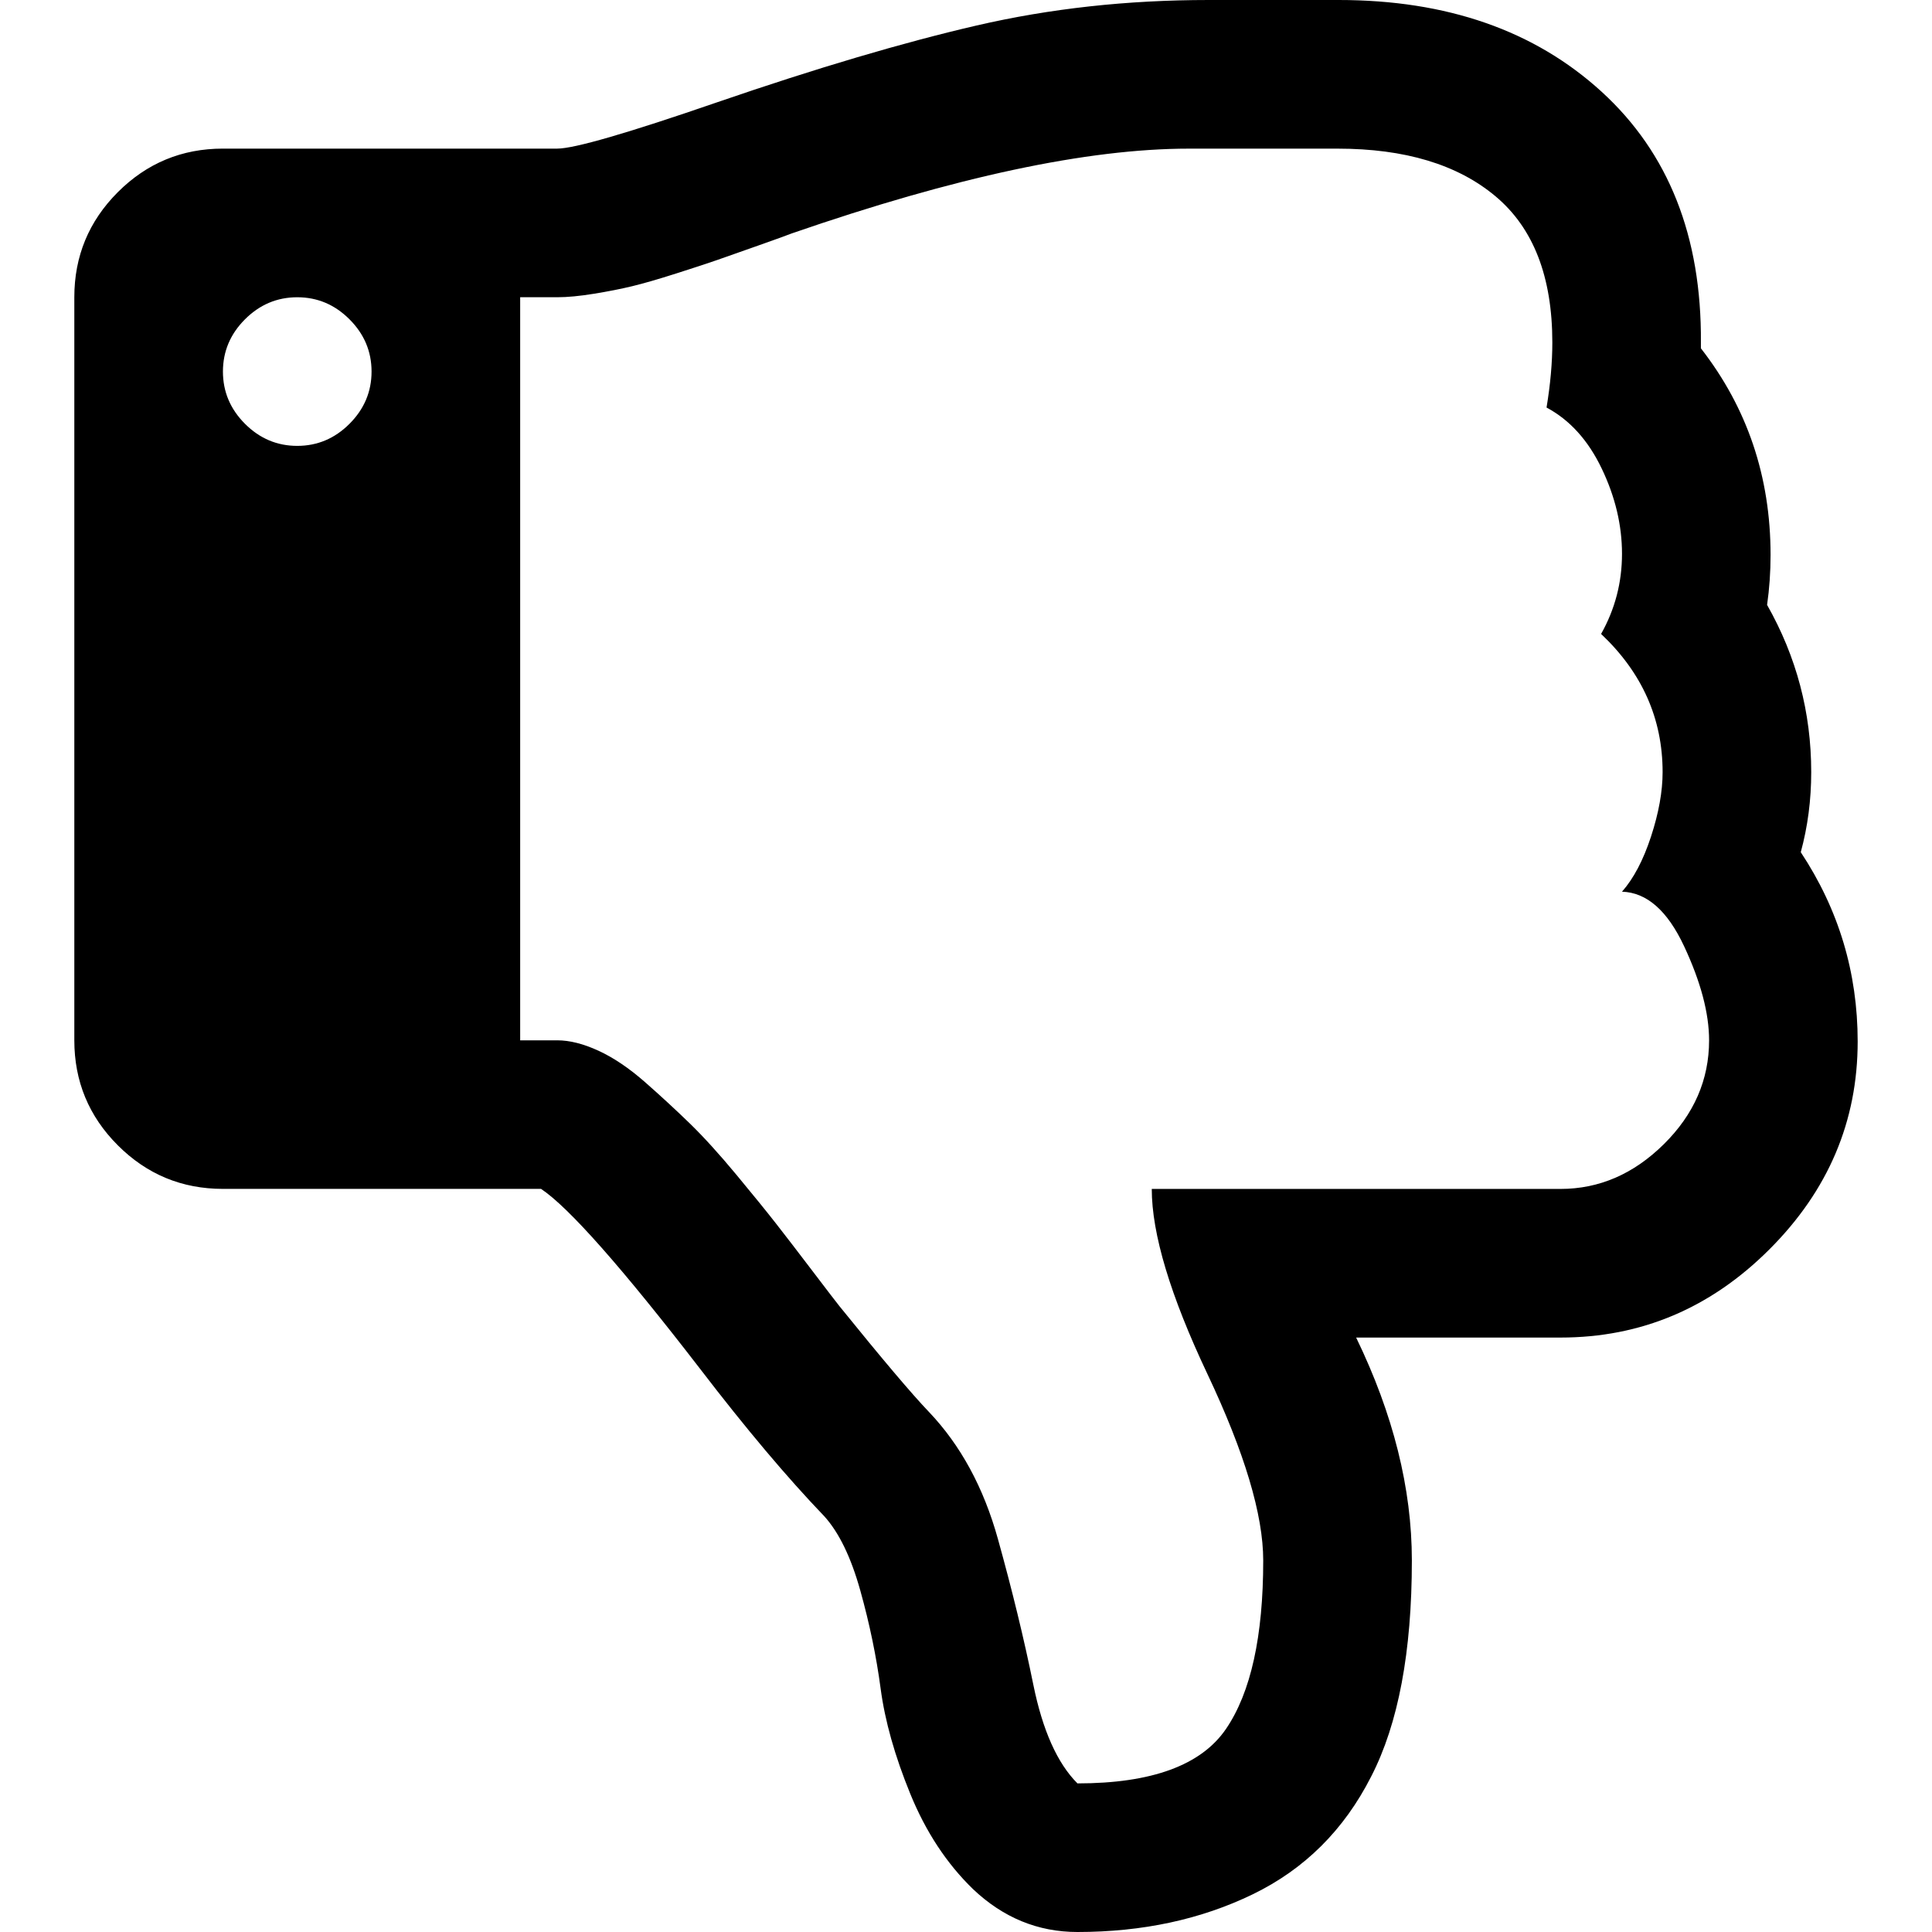
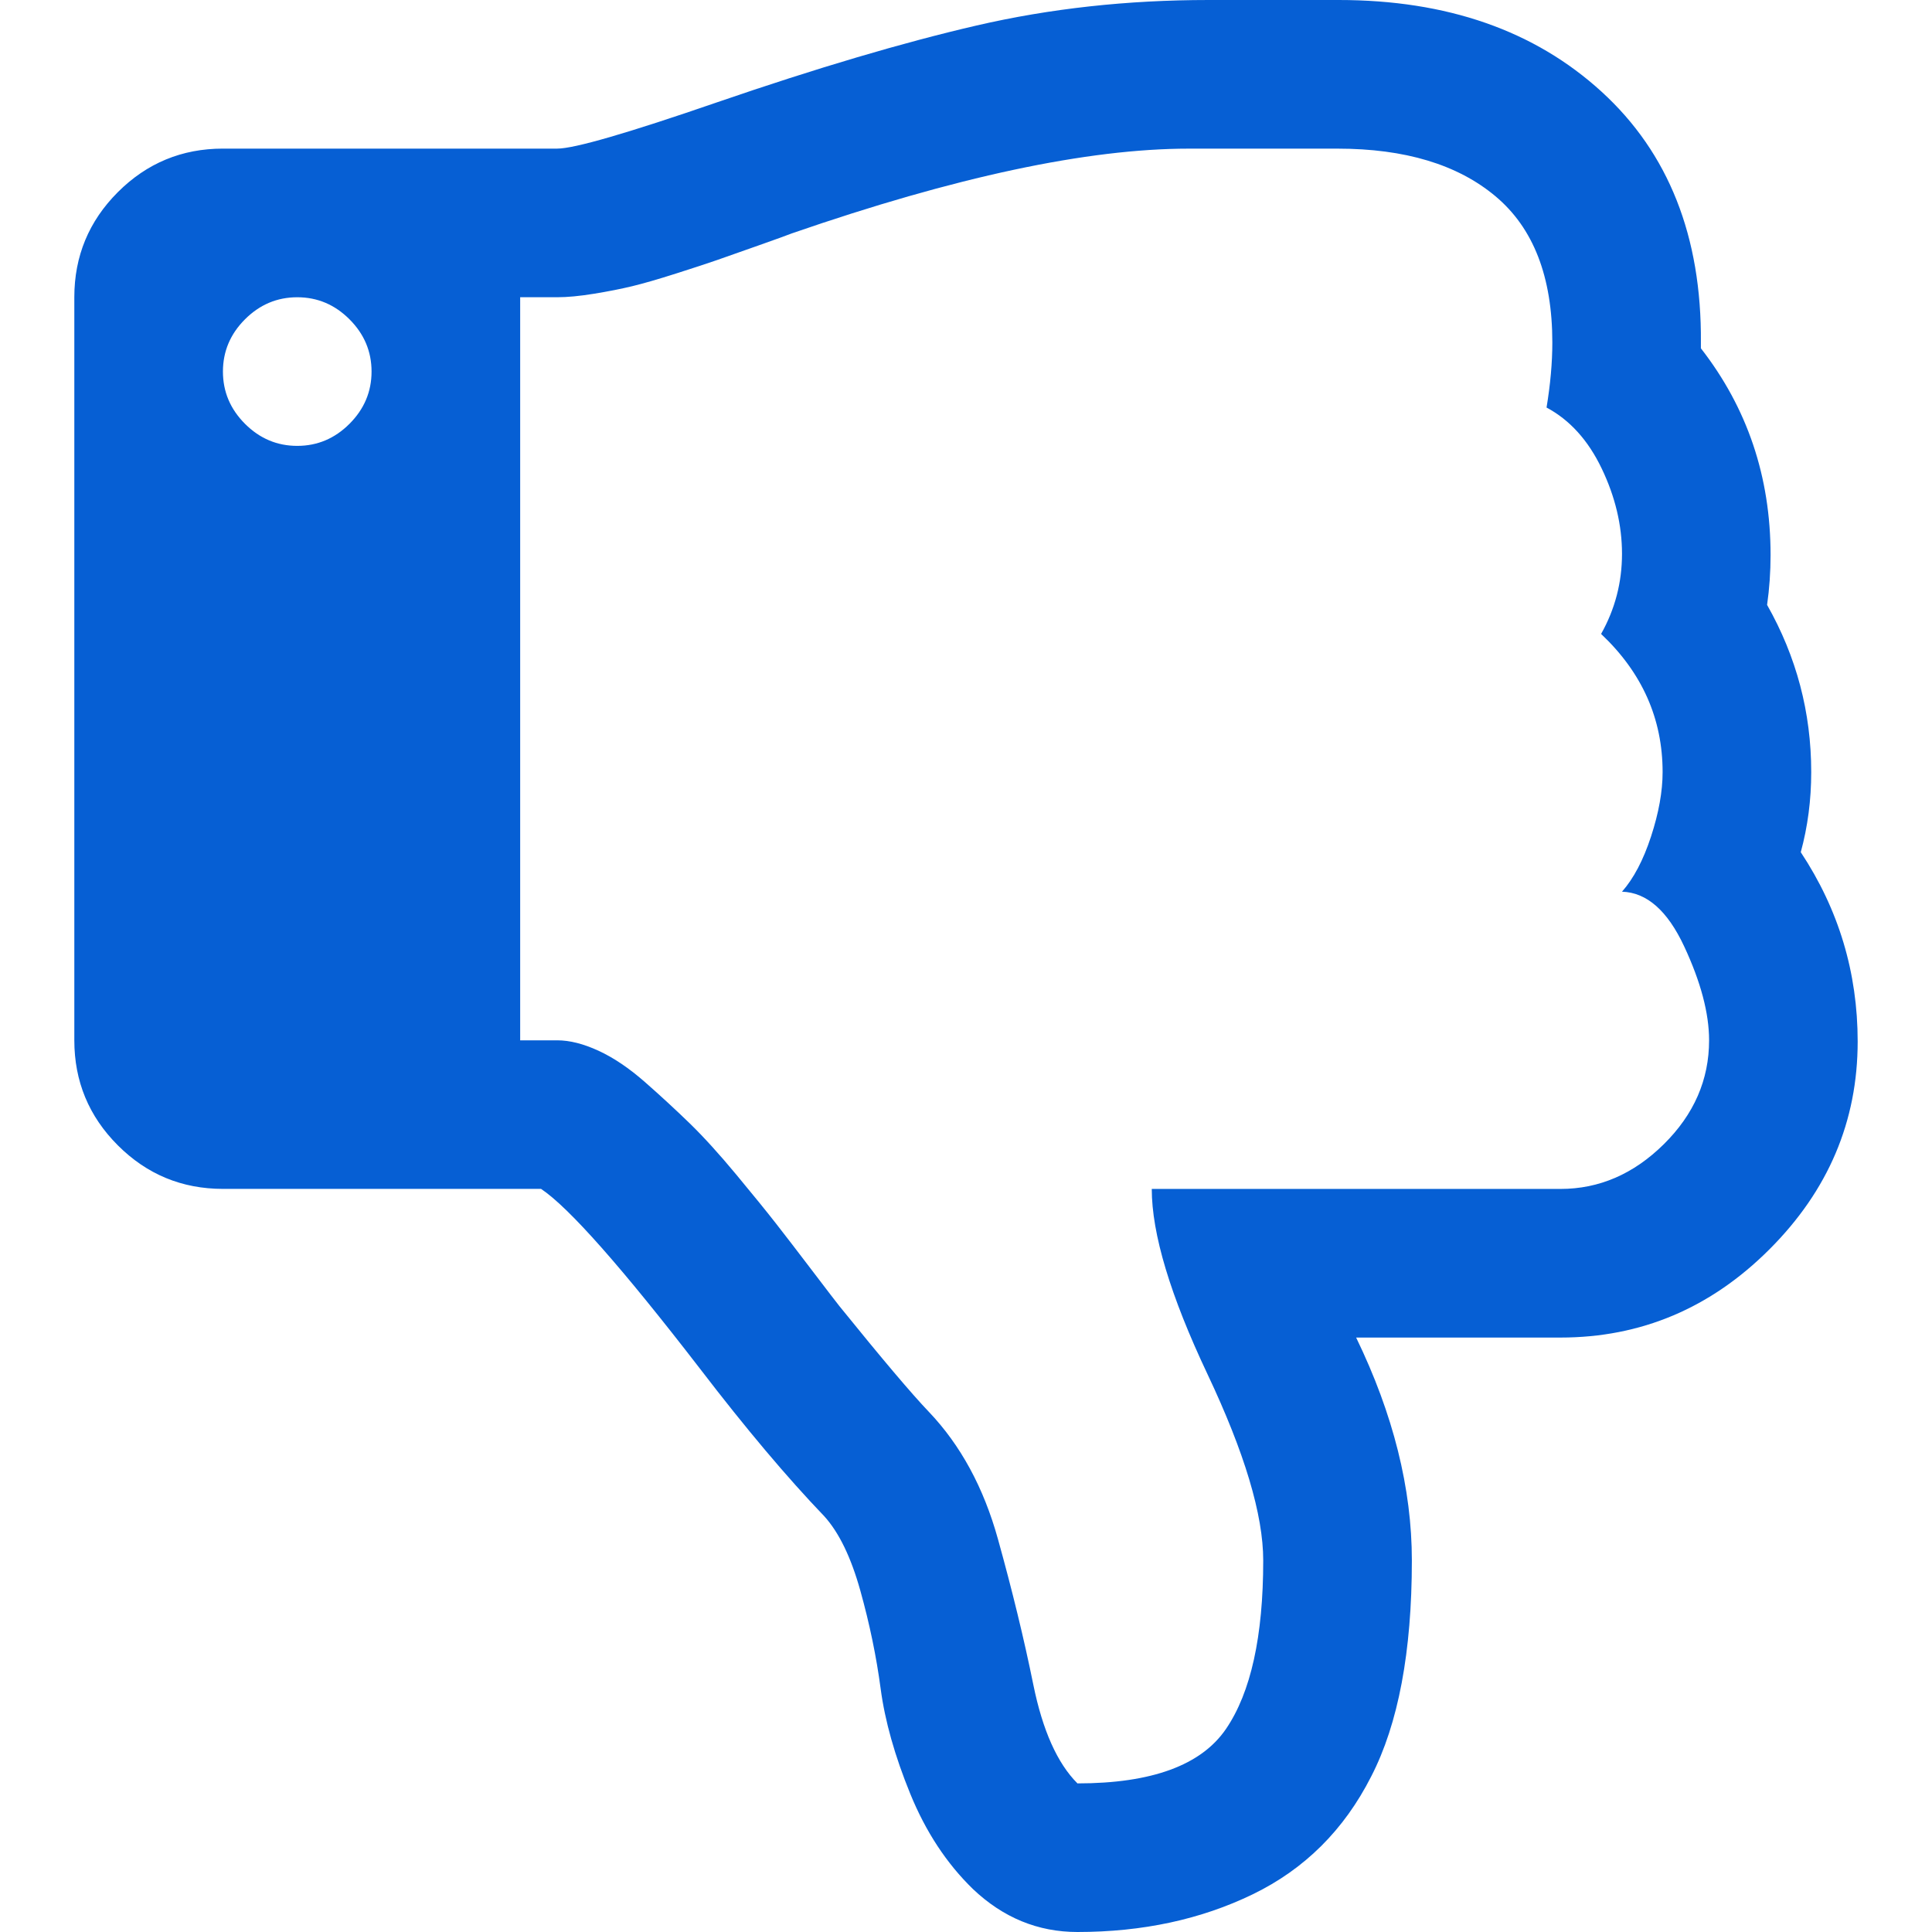
- <svg xmlns="http://www.w3.org/2000/svg" version="1.1" id="Capa_1" x="0px" y="0px" width="475.092px" height="475.092px" viewBox="0 0 475.092 475.092" style="enable-background:new 0 0 475.092 475.092;" xml:space="preserve">
+ <svg xmlns="http://www.w3.org/2000/svg" version="1.1" id="Capa_1" x="0px" y="0px" width="512px" height="512px" viewBox="0 0 475.092 475.092" style="enable-background:new 0 0 475.092 475.092;" xml:space="preserve">
  <g>
-     <path d="M442.822,209.562c1.715-6.283,2.57-12.847,2.57-19.702c0-14.655-3.621-28.361-10.852-41.112   c0.567-3.995,0.855-8.088,0.855-12.275c0-19.223-5.716-36.162-17.132-50.819v-1.427c0.191-26.075-7.946-46.632-24.414-61.669   C377.387,7.521,355.831,0,329.186,0h-31.977c-19.985,0-39.02,2.093-57.102,6.28c-18.086,4.189-39.304,10.468-63.666,18.842   c-22.08,7.616-35.211,11.422-39.399,11.422H54.821c-10.088,0-18.702,3.567-25.84,10.704C21.845,54.387,18.276,63,18.276,73.085   v182.728c0,10.089,3.566,18.698,10.705,25.837c7.142,7.139,15.752,10.705,25.84,10.705h78.228   c6.849,4.572,19.889,19.324,39.113,44.255c11.231,14.661,21.416,26.741,30.551,36.265c3.612,3.997,6.564,10.089,8.848,18.271   c2.284,8.186,3.949,16.228,4.998,24.126c1.047,7.898,3.475,16.516,7.281,25.837c3.806,9.329,8.944,17.139,15.415,23.422   c7.423,7.043,15.985,10.561,25.697,10.561c15.988,0,30.361-3.087,43.112-9.274c12.754-6.184,22.463-15.845,29.126-28.981   c6.663-12.943,9.996-30.646,9.996-53.103c0-17.702-4.568-35.974-13.702-54.819h50.244c19.801,0,36.925-7.23,51.394-21.7   c14.469-14.462,21.693-31.497,21.693-51.103C456.809,239.165,452.15,223.652,442.822,209.562z M85.942,104.219   c-3.616,3.615-7.898,5.424-12.847,5.424c-4.95,0-9.233-1.805-12.85-5.424c-3.615-3.621-5.424-7.898-5.424-12.851   c0-4.948,1.809-9.231,5.424-12.847c3.621-3.617,7.9-5.424,12.85-5.424c4.949,0,9.231,1.807,12.847,5.424   c3.617,3.616,5.426,7.898,5.426,12.847C91.368,96.317,89.56,100.598,85.942,104.219z M409.135,281.377   c-7.42,7.33-15.886,10.992-25.413,10.992H283.227c0,11.04,4.564,26.217,13.698,45.535c9.138,19.321,13.71,34.598,13.71,45.829   c0,18.647-3.046,32.449-9.134,41.395c-6.092,8.949-18.274,13.422-36.546,13.422c-4.951-4.948-8.572-13.045-10.854-24.276   c-2.276-11.225-5.185-23.168-8.706-35.83c-3.519-12.655-9.18-23.079-16.984-31.266c-4.184-4.373-11.516-13.038-21.982-25.98   c-0.761-0.951-2.952-3.806-6.567-8.562c-3.614-4.757-6.613-8.658-8.992-11.703c-2.38-3.046-5.664-7.091-9.851-12.136   c-4.189-5.044-7.995-9.232-11.422-12.565c-3.427-3.327-7.089-6.708-10.992-10.137c-3.901-3.426-7.71-5.996-11.421-7.707   c-3.711-1.711-7.089-2.566-10.135-2.566h-9.136V73.092h9.136c2.474,0,5.47-0.282,8.993-0.854c3.518-0.571,6.658-1.192,9.419-1.858   c2.76-0.666,6.377-1.713,10.849-3.14c4.476-1.425,7.804-2.522,9.994-3.283c2.19-0.763,5.568-1.951,10.138-3.571   c4.57-1.615,7.33-2.613,8.28-2.996c40.159-13.894,72.708-20.839,97.648-20.839h36.542c16.563,0,29.506,3.899,38.828,11.704   c9.328,7.804,13.989,19.795,13.989,35.975c0,4.949-0.479,10.279-1.423,15.987c5.708,3.046,10.231,8.042,13.559,14.987   c3.333,6.945,4.996,13.944,4.996,20.985c0,7.039-1.711,13.61-5.141,19.701c10.089,9.517,15.126,20.839,15.126,33.974   c0,4.759-0.948,10.039-2.847,15.846c-1.899,5.808-4.285,10.327-7.139,13.562c6.091,0.192,11.184,4.665,15.276,13.422   c4.093,8.754,6.14,16.468,6.14,23.127C420.277,265.525,416.561,274.043,409.135,281.377z" />
+     <path d="M442.822,209.562c1.715-6.283,2.57-12.847,2.57-19.702c0-14.655-3.621-28.361-10.852-41.112   c0.567-3.995,0.855-8.088,0.855-12.275c0-19.223-5.716-36.162-17.132-50.819v-1.427c0.191-26.075-7.946-46.632-24.414-61.669   C377.387,7.521,355.831,0,329.186,0h-31.977c-19.985,0-39.02,2.093-57.102,6.28c-18.086,4.189-39.304,10.468-63.666,18.842   c-22.08,7.616-35.211,11.422-39.399,11.422H54.821c-10.088,0-18.702,3.567-25.84,10.704C21.845,54.387,18.276,63,18.276,73.085   v182.728c0,10.089,3.566,18.698,10.705,25.837c7.142,7.139,15.752,10.705,25.84,10.705h78.228   c6.849,4.572,19.889,19.324,39.113,44.255c11.231,14.661,21.416,26.741,30.551,36.265c3.612,3.997,6.564,10.089,8.848,18.271   c2.284,8.186,3.949,16.228,4.998,24.126c1.047,7.898,3.475,16.516,7.281,25.837c3.806,9.329,8.944,17.139,15.415,23.422   c7.423,7.043,15.985,10.561,25.697,10.561c15.988,0,30.361-3.087,43.112-9.274c12.754-6.184,22.463-15.845,29.126-28.981   c6.663-12.943,9.996-30.646,9.996-53.103c0-17.702-4.568-35.974-13.702-54.819h50.244c19.801,0,36.925-7.23,51.394-21.7   c14.469-14.462,21.693-31.497,21.693-51.103C456.809,239.165,452.15,223.652,442.822,209.562z M85.942,104.219   c-3.616,3.615-7.898,5.424-12.847,5.424c-4.95,0-9.233-1.805-12.85-5.424c-3.615-3.621-5.424-7.898-5.424-12.851   c0-4.948,1.809-9.231,5.424-12.847c3.621-3.617,7.9-5.424,12.85-5.424c4.949,0,9.231,1.807,12.847,5.424   c3.617,3.616,5.426,7.898,5.426,12.847C91.368,96.317,89.56,100.598,85.942,104.219z M409.135,281.377   c-7.42,7.33-15.886,10.992-25.413,10.992H283.227c0,11.04,4.564,26.217,13.698,45.535c9.138,19.321,13.71,34.598,13.71,45.829   c0,18.647-3.046,32.449-9.134,41.395c-6.092,8.949-18.274,13.422-36.546,13.422c-4.951-4.948-8.572-13.045-10.854-24.276   c-2.276-11.225-5.185-23.168-8.706-35.83c-3.519-12.655-9.18-23.079-16.984-31.266c-4.184-4.373-11.516-13.038-21.982-25.98   c-0.761-0.951-2.952-3.806-6.567-8.562c-3.614-4.757-6.613-8.658-8.992-11.703c-2.38-3.046-5.664-7.091-9.851-12.136   c-4.189-5.044-7.995-9.232-11.422-12.565c-3.427-3.327-7.089-6.708-10.992-10.137c-3.901-3.426-7.71-5.996-11.421-7.707   c-3.711-1.711-7.089-2.566-10.135-2.566h-9.136V73.092h9.136c2.474,0,5.47-0.282,8.993-0.854c3.518-0.571,6.658-1.192,9.419-1.858   c2.76-0.666,6.377-1.713,10.849-3.14c4.476-1.425,7.804-2.522,9.994-3.283c2.19-0.763,5.568-1.951,10.138-3.571   c4.57-1.615,7.33-2.613,8.28-2.996c40.159-13.894,72.708-20.839,97.648-20.839h36.542c16.563,0,29.506,3.899,38.828,11.704   c9.328,7.804,13.989,19.795,13.989,35.975c0,4.949-0.479,10.279-1.423,15.987c5.708,3.046,10.231,8.042,13.559,14.987   c3.333,6.945,4.996,13.944,4.996,20.985c0,7.039-1.711,13.61-5.141,19.701c10.089,9.517,15.126,20.839,15.126,33.974   c0,4.759-0.948,10.039-2.847,15.846c-1.899,5.808-4.285,10.327-7.139,13.562c6.091,0.192,11.184,4.665,15.276,13.422   c4.093,8.754,6.14,16.468,6.14,23.127C420.277,265.525,416.561,274.043,409.135,281.377z" fill="#065fd4" />
  </g>
  <g>
</g>
  <g>
</g>
  <g>
</g>
  <g>
</g>
  <g>
</g>
  <g>
</g>
  <g>
</g>
  <g>
</g>
  <g>
</g>
  <g>
</g>
  <g>
</g>
  <g>
</g>
  <g>
</g>
  <g>
</g>
  <g>
</g>
</svg>
